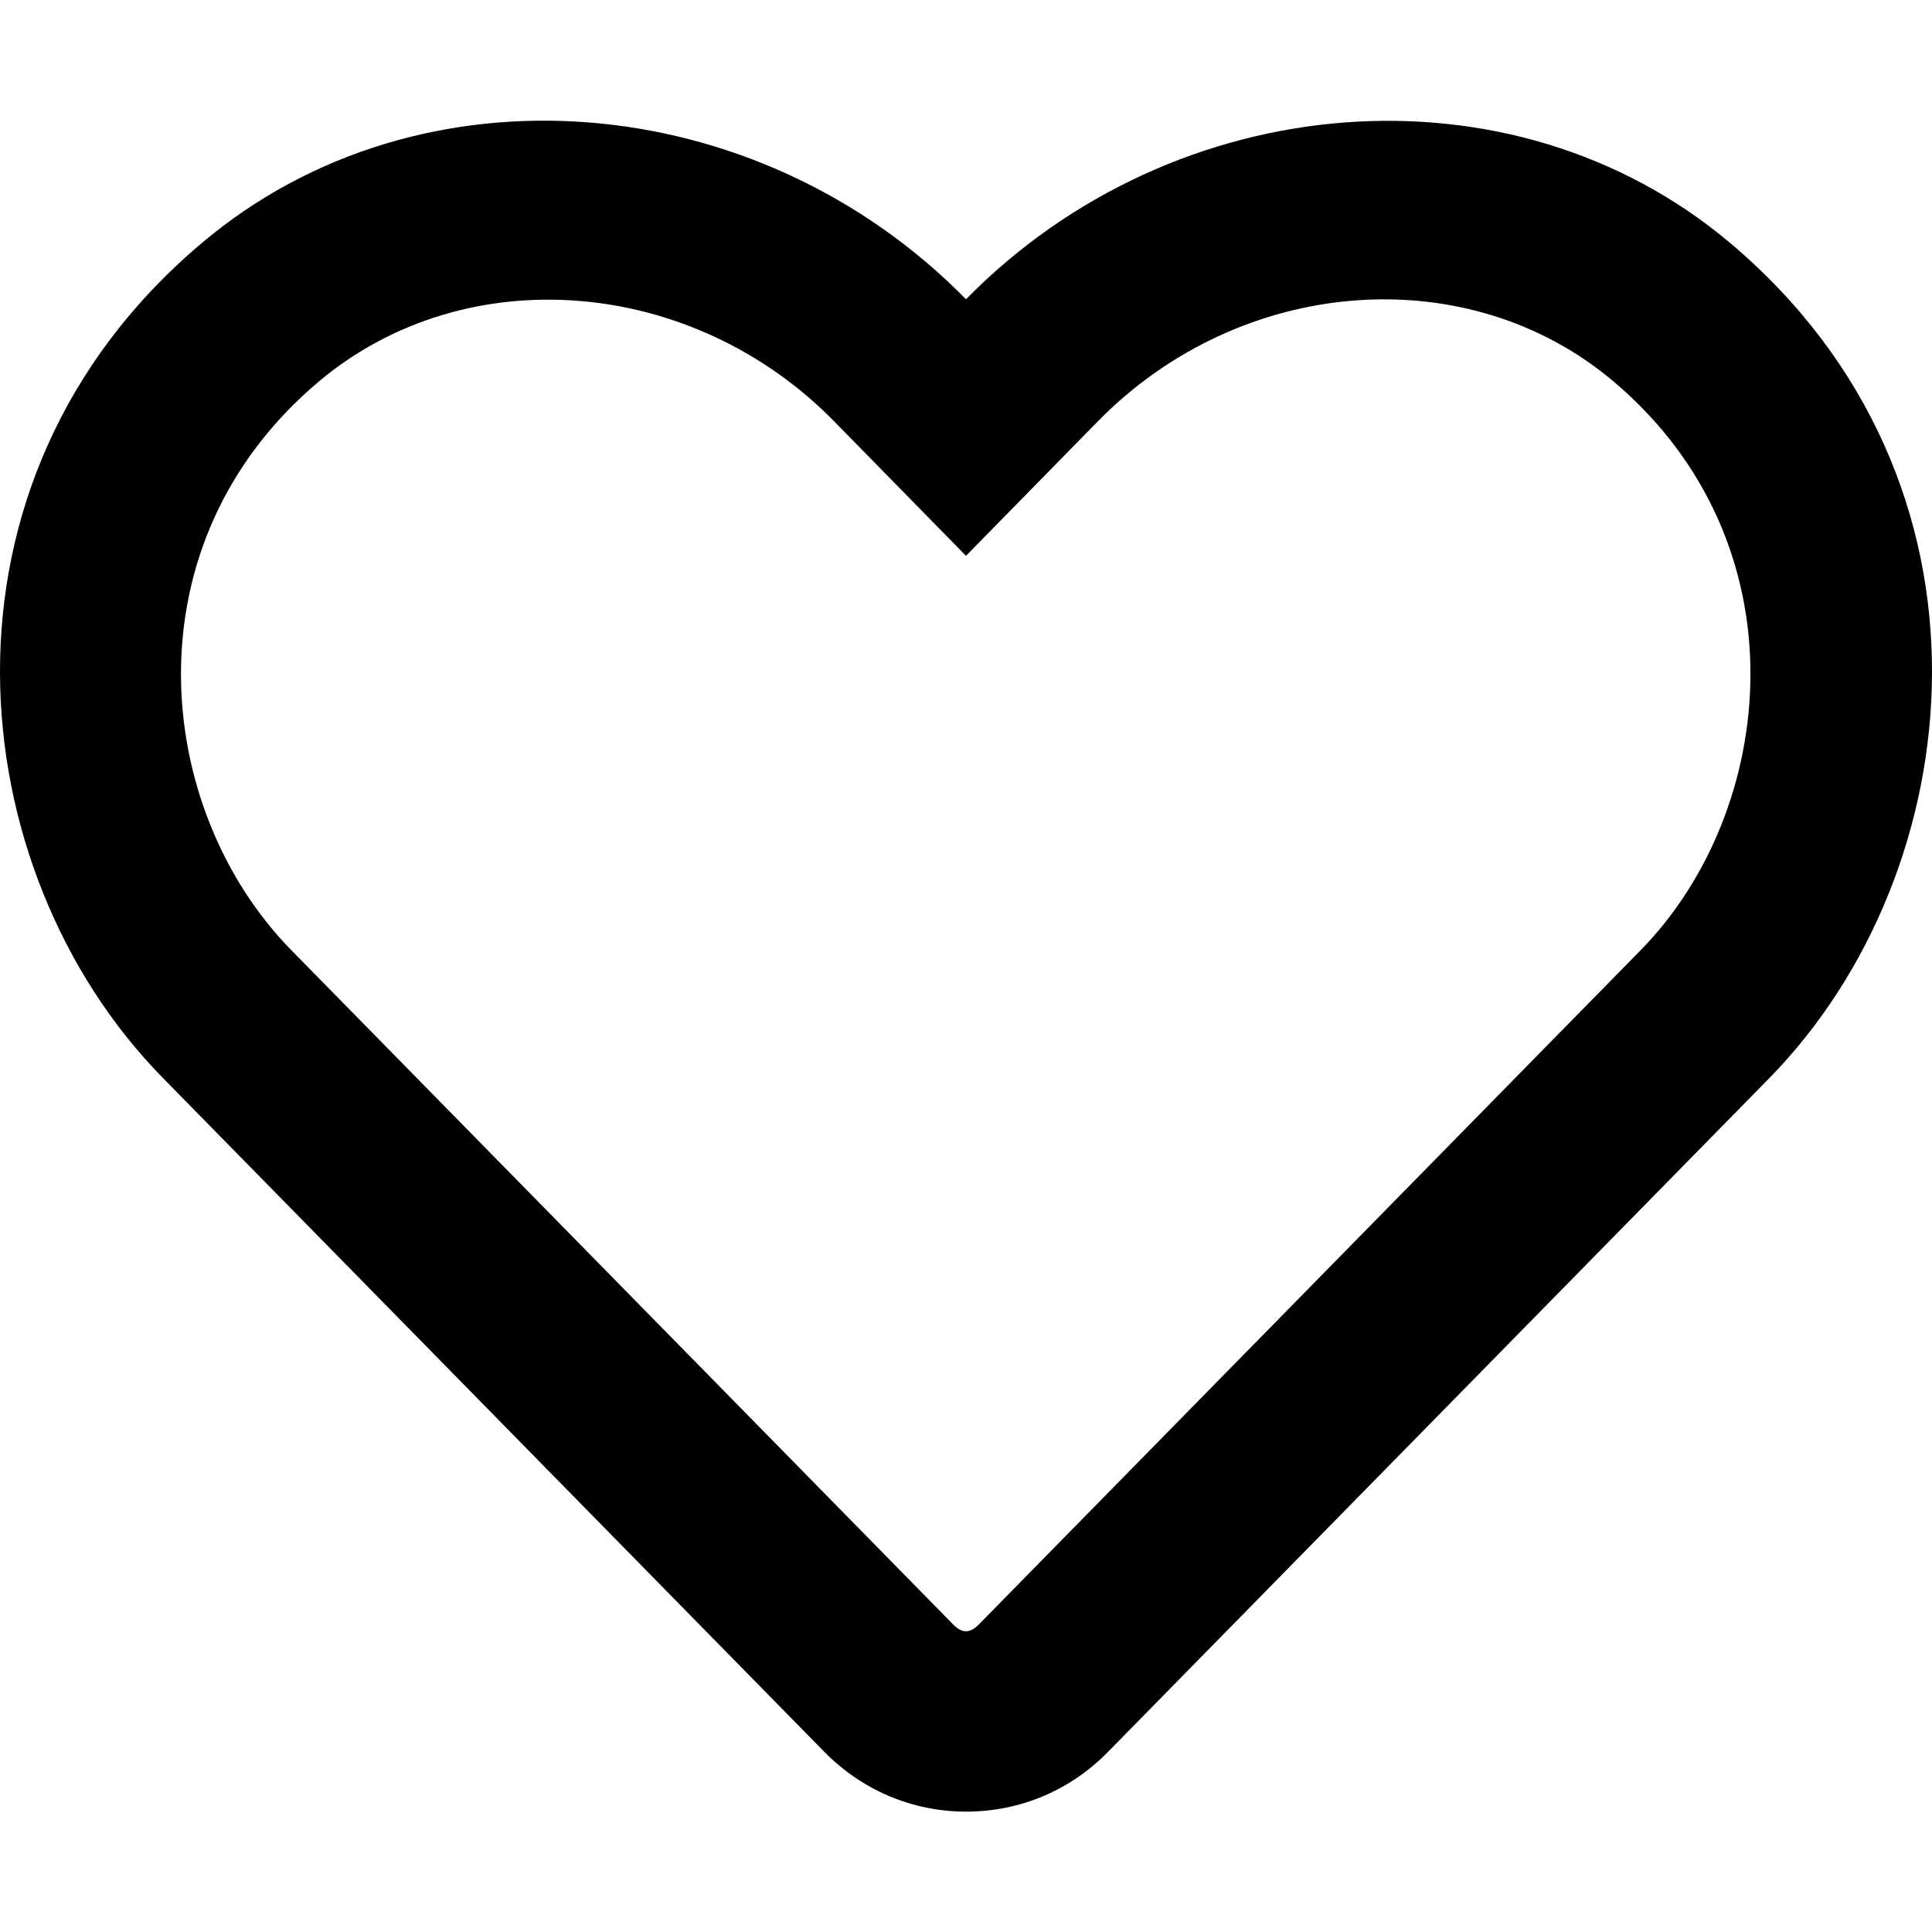
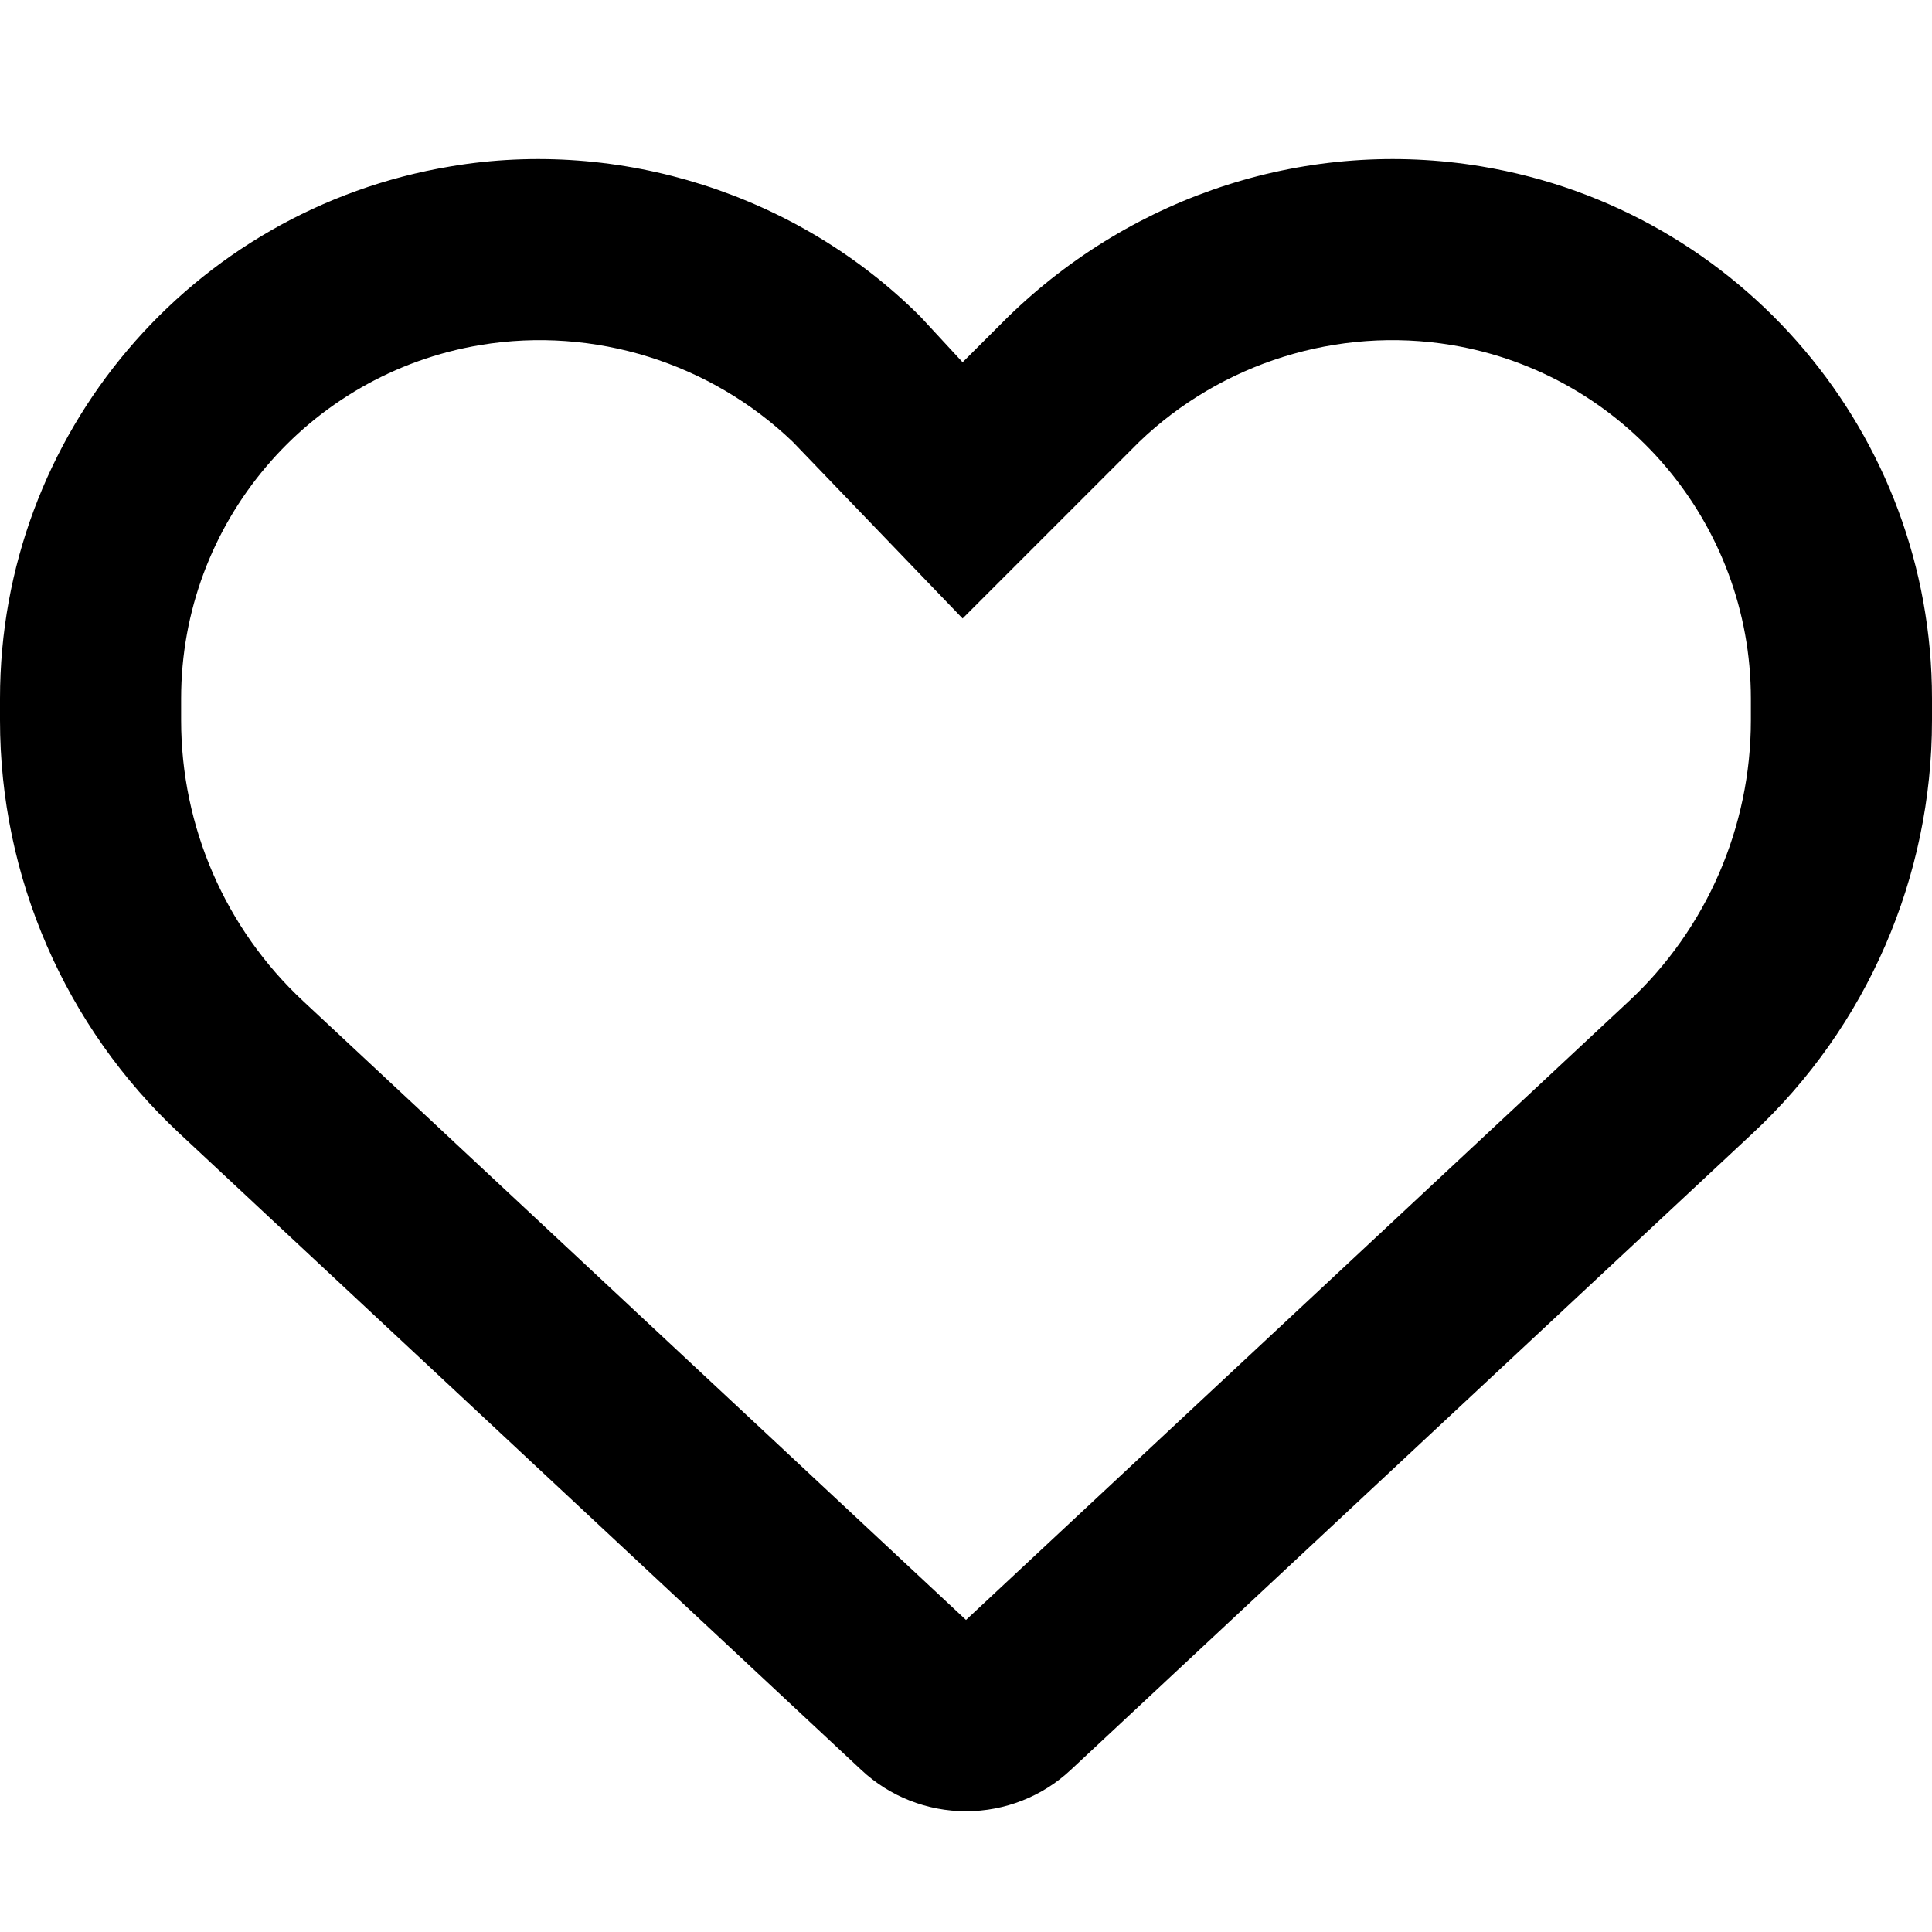
<svg xmlns="http://www.w3.org/2000/svg" viewBox="0 0 512 512">
-   <path d="M458.4 64.3C400.6 15.7 311.3 23 256 79.3 200.7 23 111.4 15.6 53.6 64.3-21.6 127.6-10.6 230.8 43 285.5l175.4 178.7c10 10.2 23.4 15.9 37.6 15.9 14.3 0 27.6-5.6 37.6-15.8L469 285.6c53.5-54.7 64.7-157.9-10.6-221.3zm-23.6 187.5L259.4 430.5c-2.4 2.4-4.4 2.4-6.8 0L77.2 251.8c-36.5-37.2-43.9-107.6 7.3-150.7 38.9-32.7 98.9-27.8 136.5 10.5l35 35.7 35-35.7c37.8-38.5 97.8-43.2 136.5-10.6 51.1 43.1 43.5 113.9 7.3 150.8z" />
+   <path d="M244 84L255.1 96L267.1 84.02C300.6 51.37 347 36.51 392.6 44.1C461.5 55.58 512 115.2 512 185.1V190.9C512 232.4 494.8 272.1 464.4 300.4L283.7 469.1C276.2 476.1 266.3 480 256 480C245.7 480 235.8 476.1 228.3 469.1L47.59 300.4C17.23 272.1 0 232.4 0 190.9V185.1C0 115.2 50.52 55.58 119.4 44.1C164.1 36.51 211.4 51.37 244 84C243.1 84 244 84.01 244 84L244 84zM255.1 163.9L210.1 117.1C188.4 96.28 157.6 86.4 127.3 91.44C81.55 99.07 48 138.7 48 185.1V190.9C48 219.1 59.71 246.1 80.34 265.3L256 429.3L431.7 265.3C452.3 246.1 464 219.1 464 190.9V185.1C464 138.7 430.4 99.07 384.7 91.44C354.4 86.4 323.6 96.28 301.9 117.1L255.1 163.9z" />
</svg>
